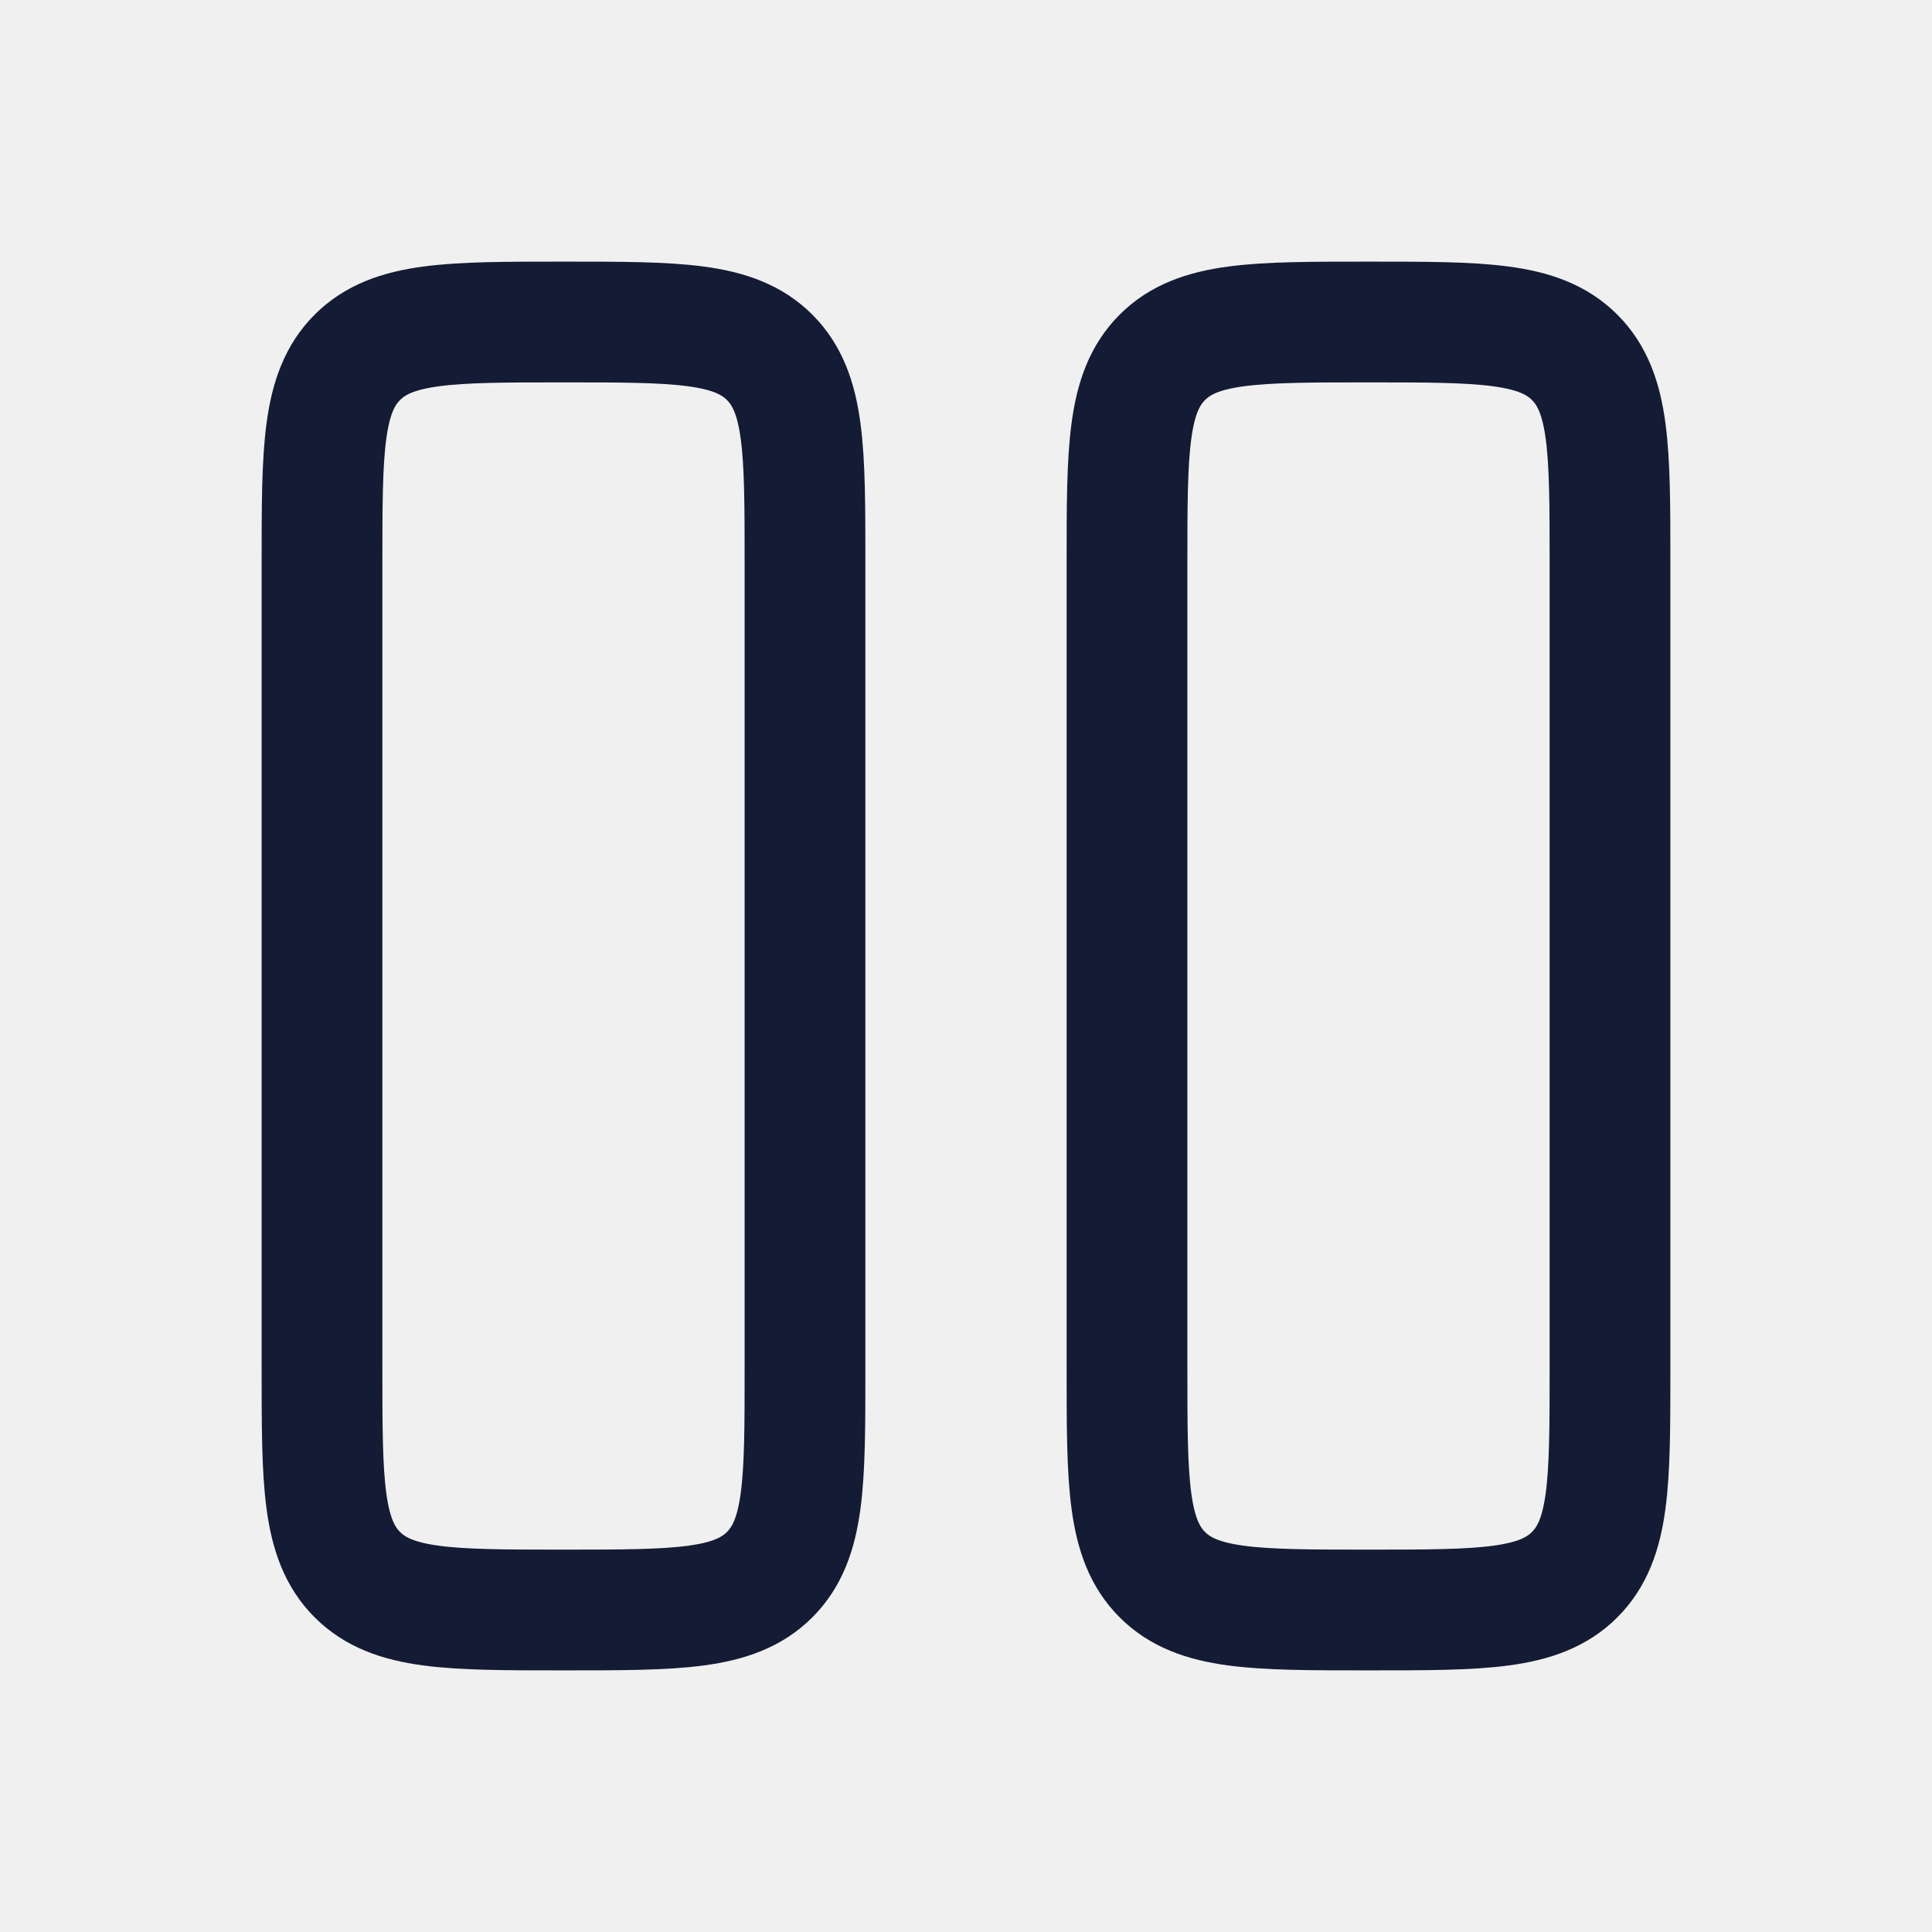
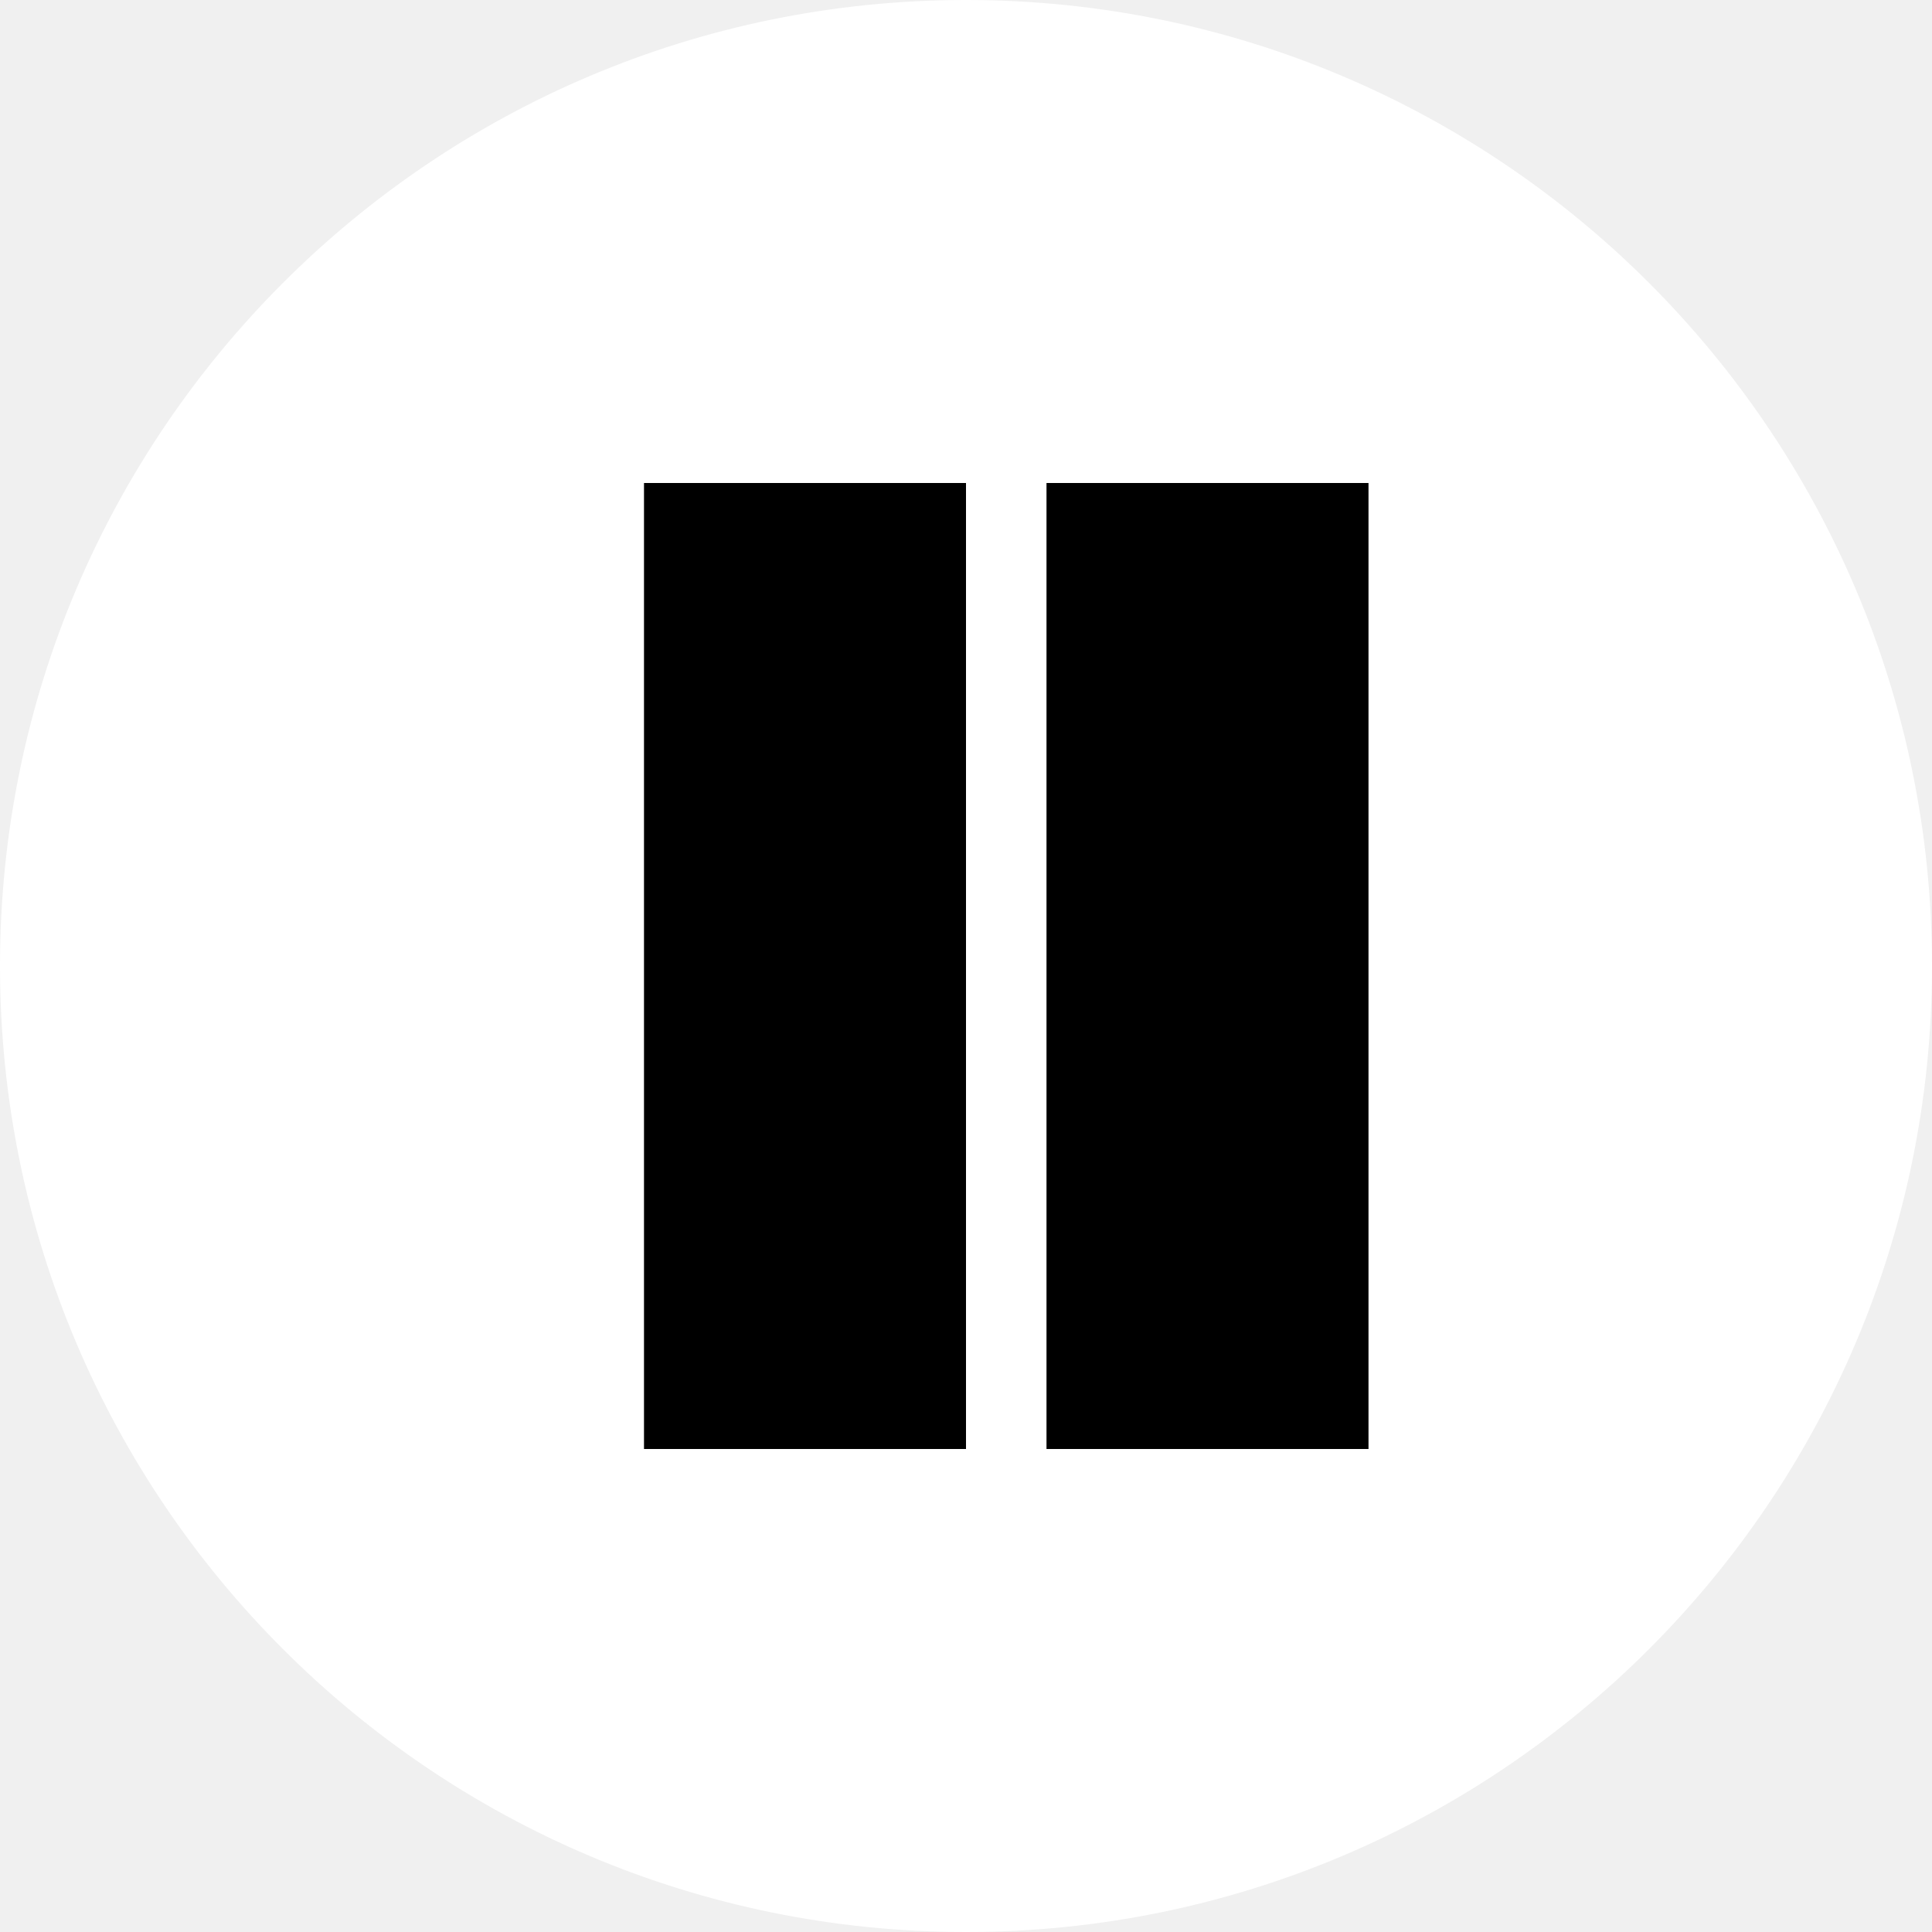
- <svg xmlns="http://www.w3.org/2000/svg" width="24" height="24" viewBox="0 0 24 24" fill="none">
-   <path d="M4 7C4 5.586 4 4.879 4.439 4.439C4.879 4 5.586 4 7 4C8.414 4 9.121 4 9.561 4.439C10 4.879 10 5.586 10 7V17C10 18.414 10 19.121 9.561 19.561C9.121 20 8.414 20 7 20C5.586 20 4.879 20 4.439 19.561C4 19.121 4 18.414 4 17V7Z" stroke="#141B34" stroke-width="1.5" />
-   <path d="M14 7C14 5.586 14 4.879 14.439 4.439C14.879 4 15.586 4 17 4C18.414 4 19.121 4 19.561 4.439C20 4.879 20 5.586 20 7V17C20 18.414 20 19.121 19.561 19.561C19.121 20 18.414 20 17 20C15.586 20 14.879 20 14.439 19.561C14 19.121 14 18.414 14 17V7Z" stroke="#141B34" stroke-width="1.5" />
+ <svg xmlns="http://www.w3.org/2000/svg" width="50" height="50" viewBox="0 0 24 24">
+   <circle cx="12" cy="12" r="12" fill="white" />
+   <rect x="8" y="6" width="4" height="12" fill="black" />
+   <rect x="13" y="6" width="4" height="12" fill="black" />
</svg>
